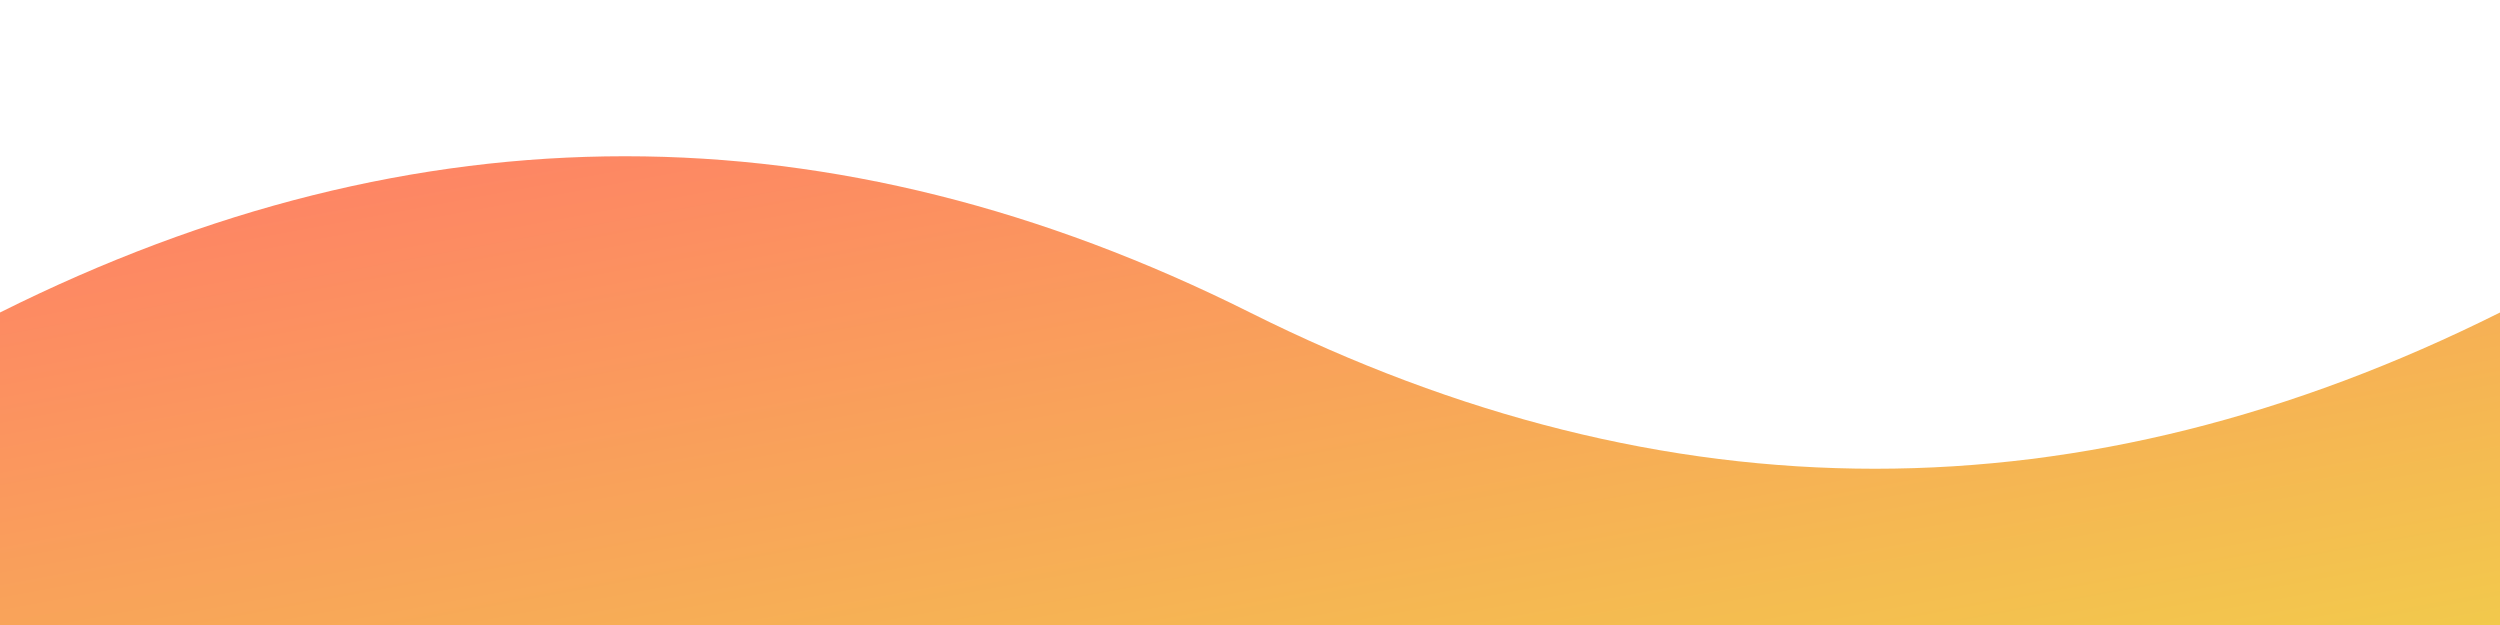
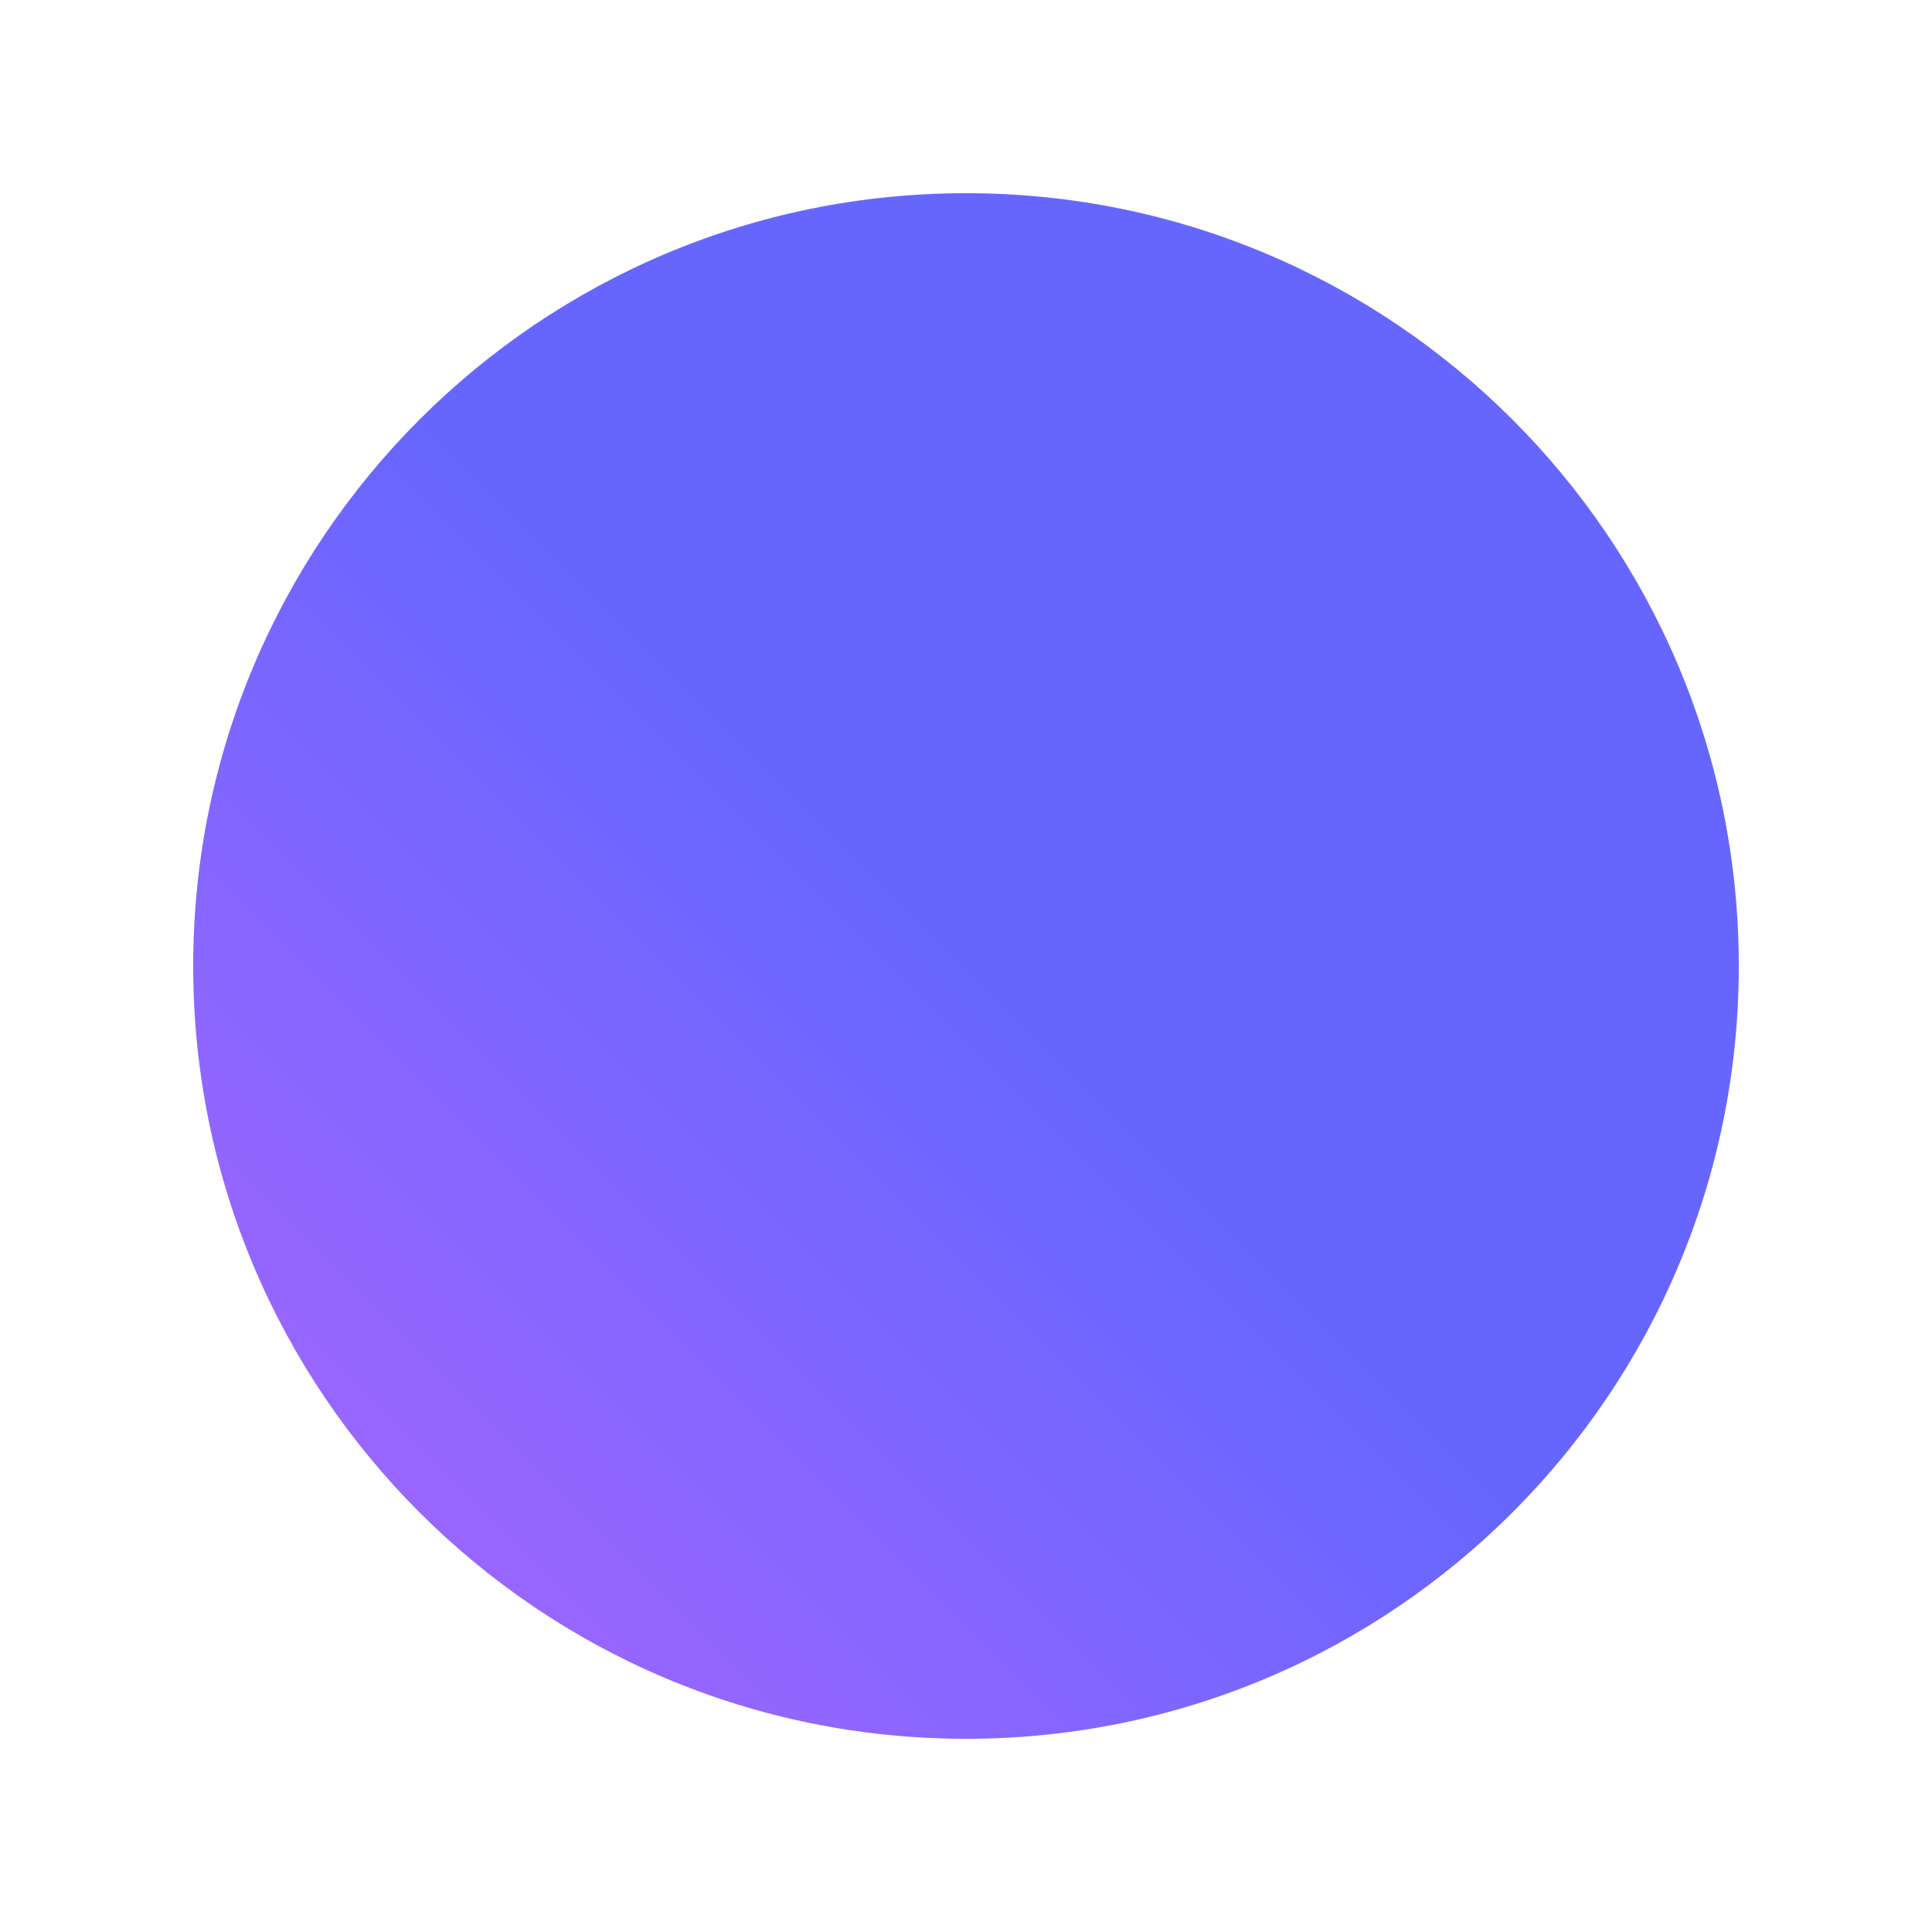
- <svg xmlns="http://www.w3.org/2000/svg" viewBox="0 0 800 200" preserveAspectRatio="none">
+ <svg xmlns="http://www.w3.org/2000/svg" viewBox="0 0 100 100" class="abstract-svg svg-top-left">
  <defs>
-     <linearGradient id="gradient1" x1="0%" y1="0%" x2="100%" y2="100%">
-       <stop offset="0%" style="stop-color:#ff7e67;stop-opacity:1" />
-       <stop offset="100%" style="stop-color:#f2c94c;stop-opacity:1" />
+     <linearGradient id="gradient1" gradientTransform="rotate(135)">
+       <stop offset="0%" stop-color="#6666ff" />
+       <stop offset="100%" stop-color="#cc66ff" />
    </linearGradient>
  </defs>
-   <path fill="url(#gradient1)" d="M0,100 Q200,0 400,100 T800,100 V200 H0 V100 Z" />
+   <circle cx="50" cy="50" r="40" fill="url(#gradient1)" />
</svg>
